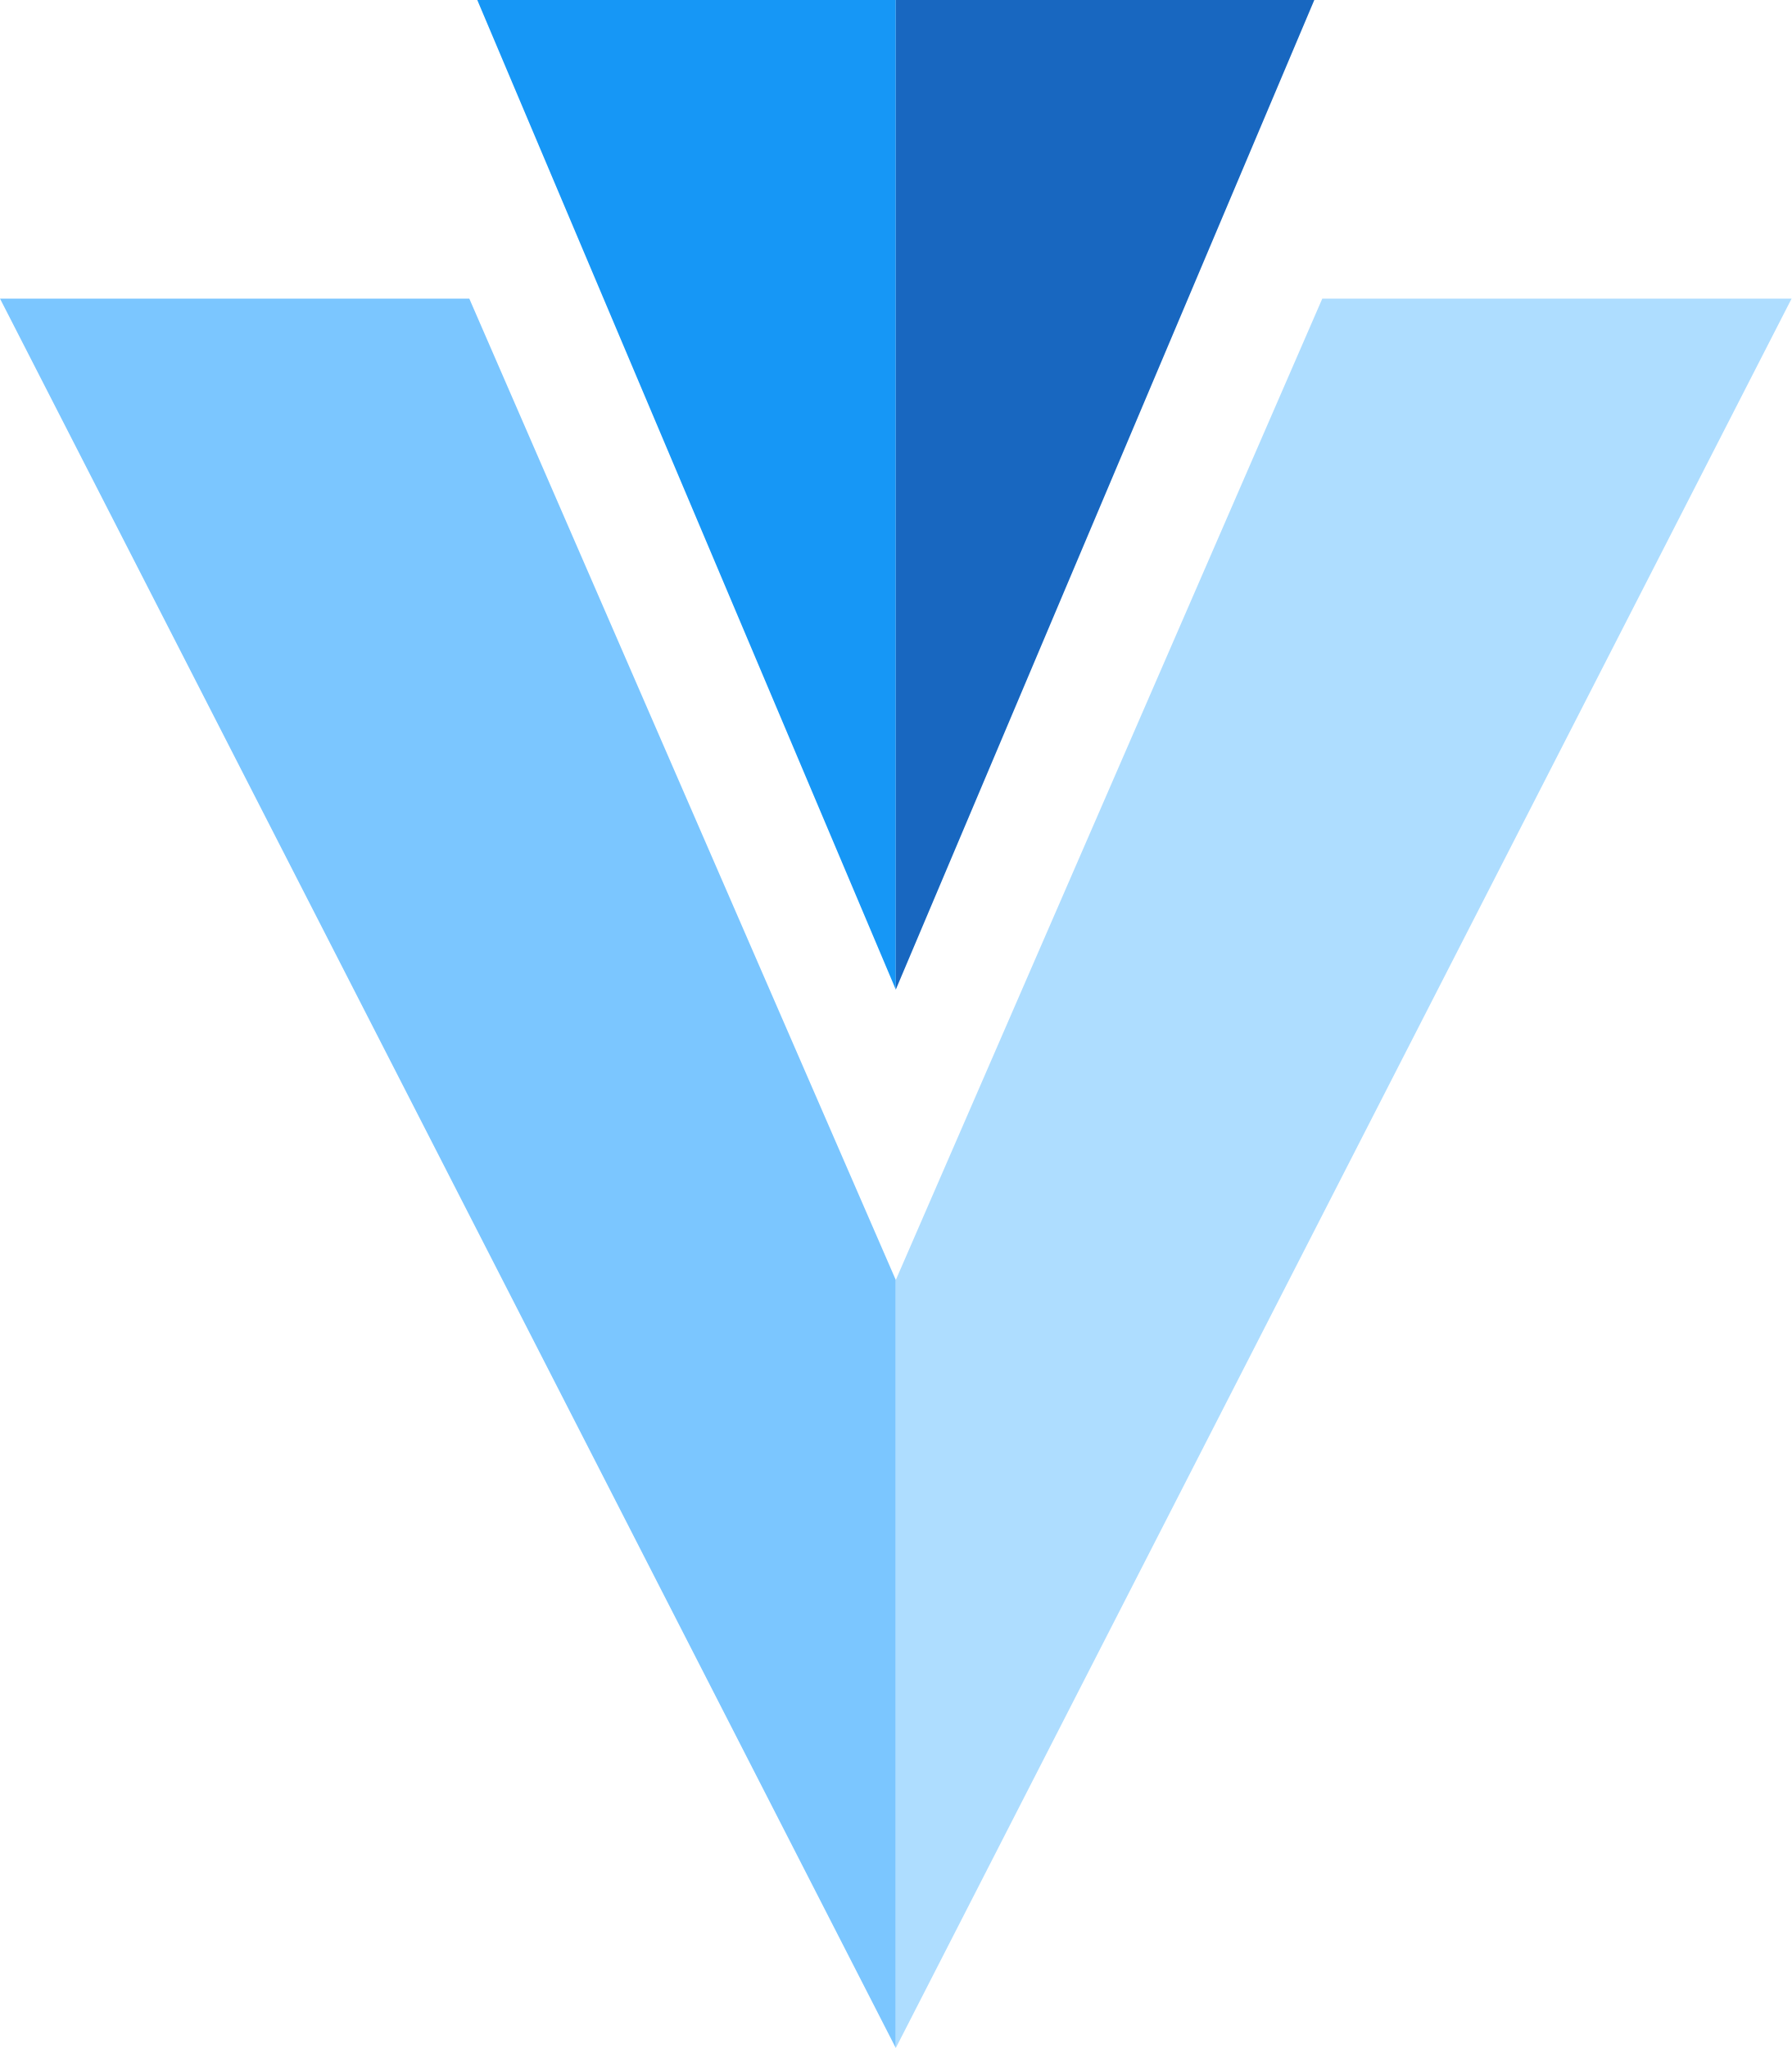
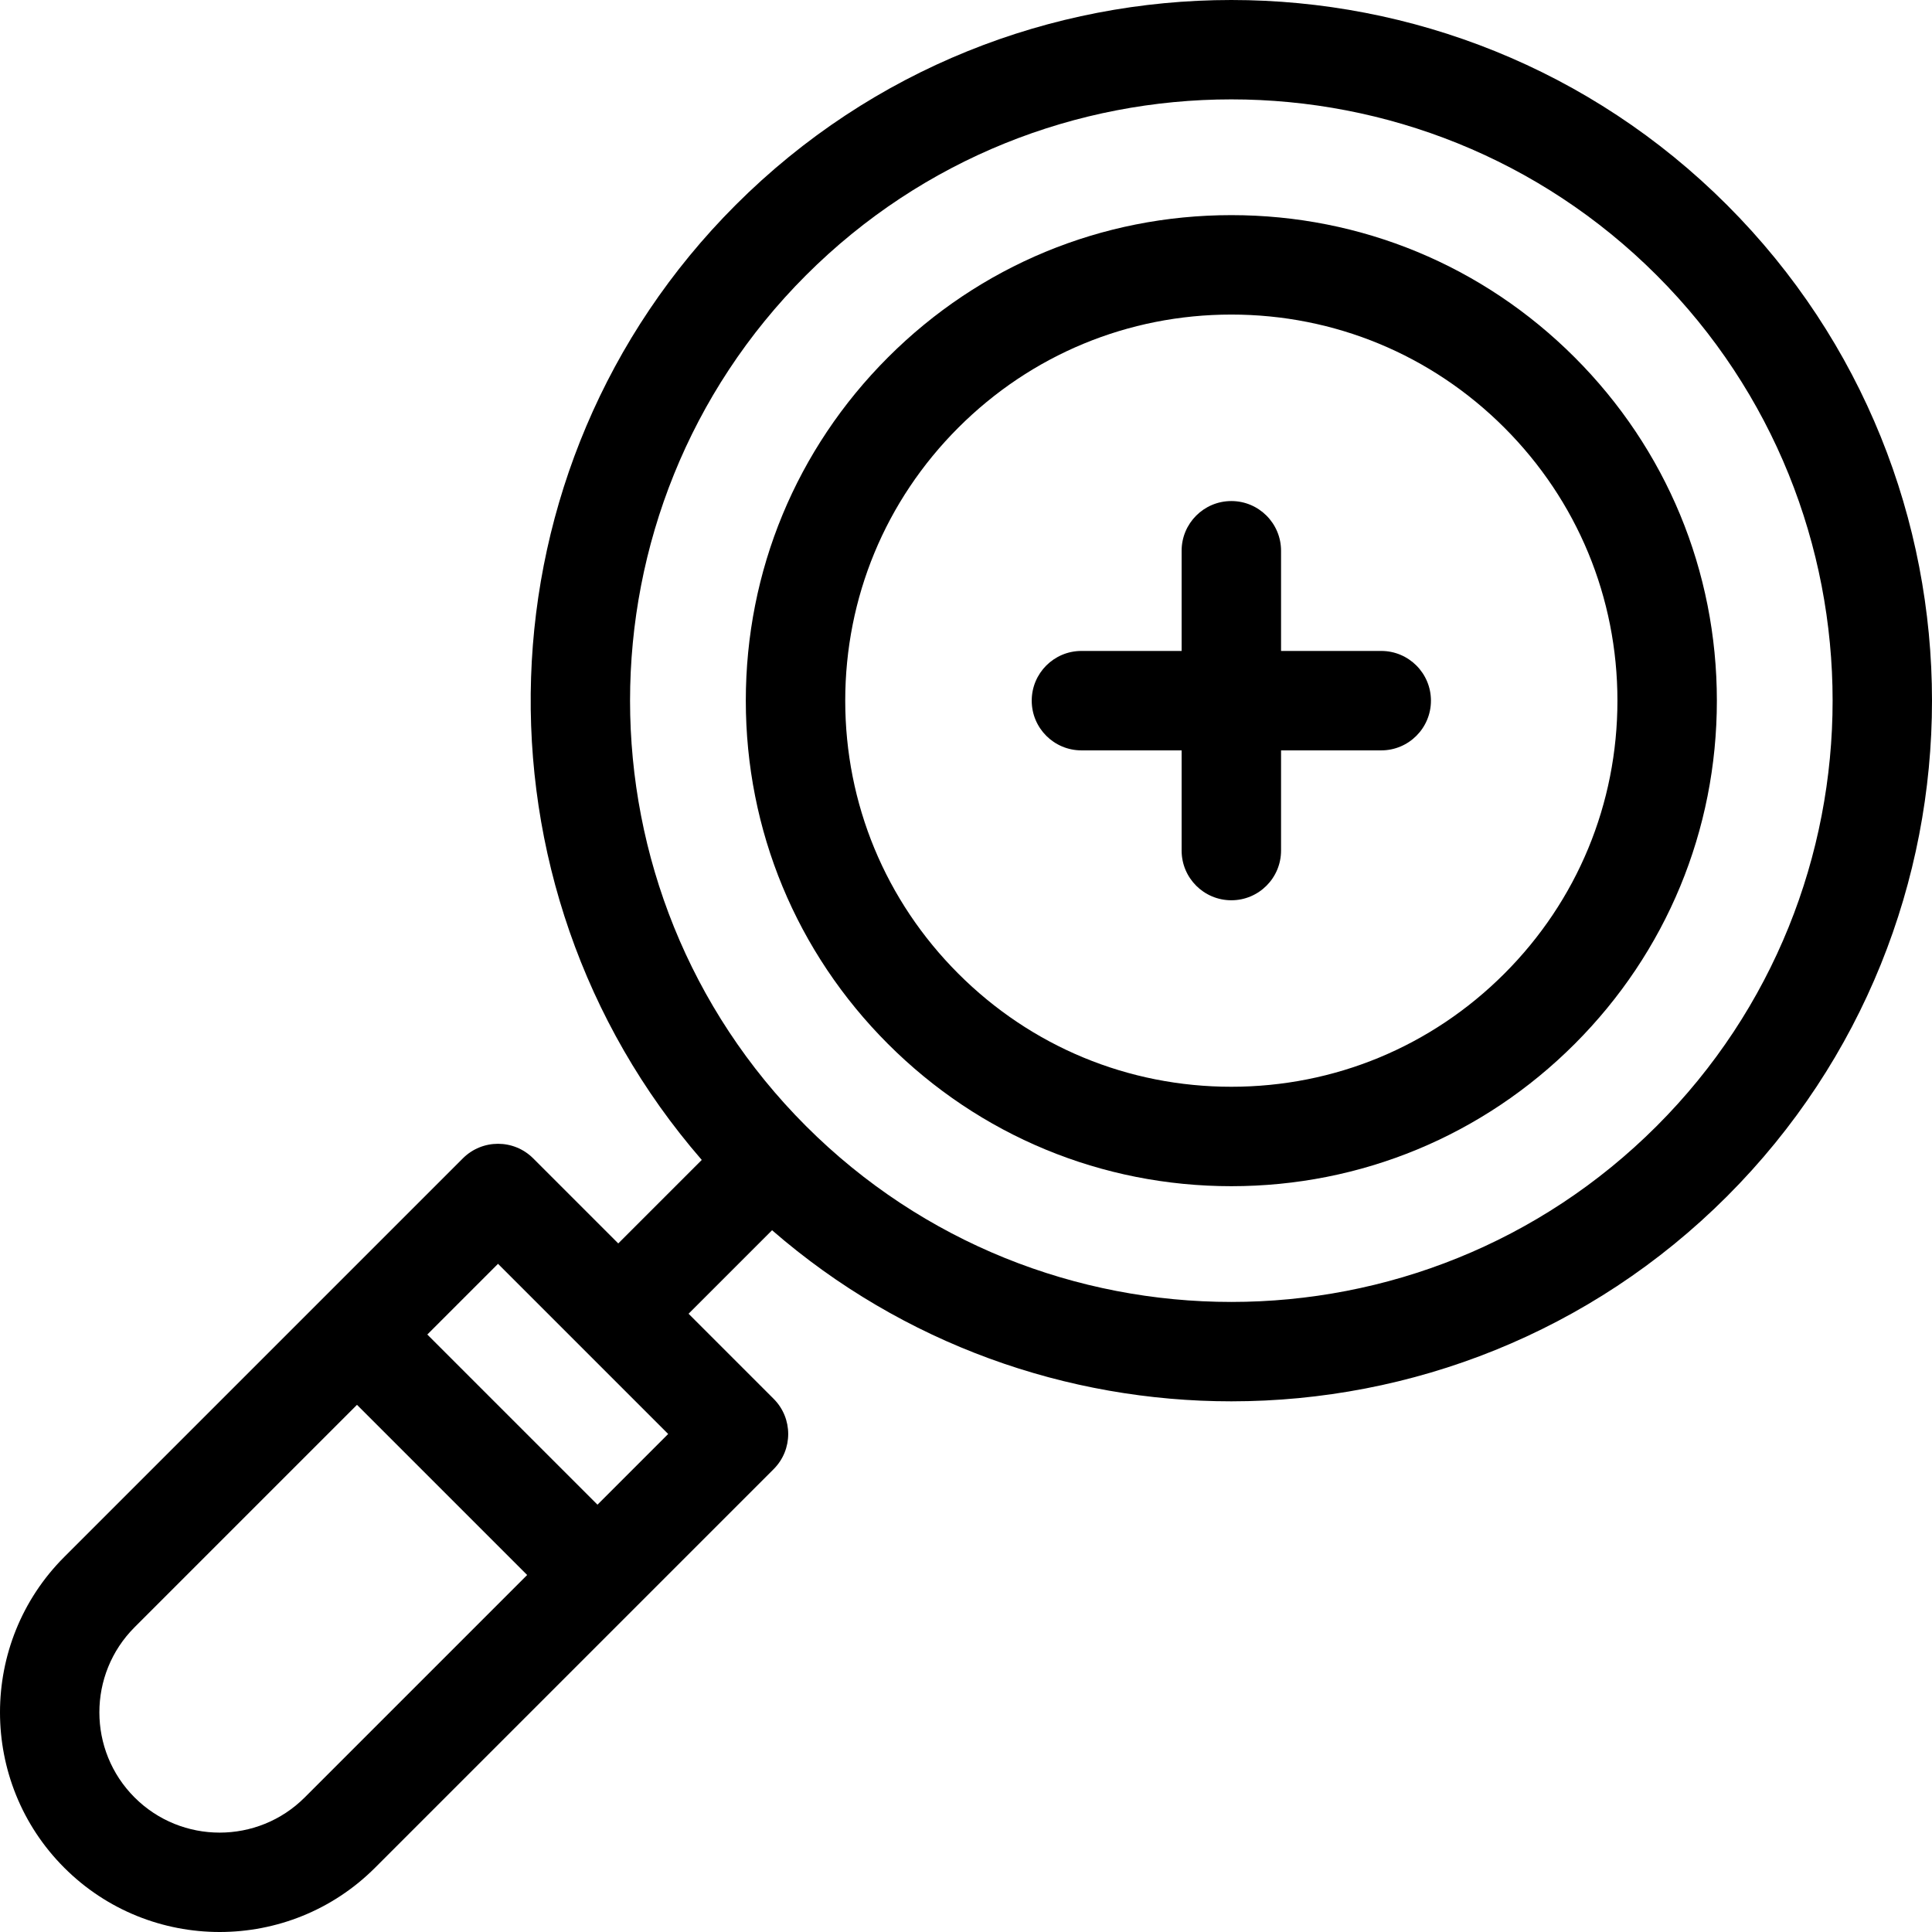
- <svg xmlns="http://www.w3.org/2000/svg" id="Layer_1" data-name="Layer 1" viewBox="0 0 87.5 100">
-   <defs>
-     <style>.cls-1{fill:#1697f6;}.cls-2{fill:#7bc6ff;}.cls-3{fill:#1867c0;}.cls-4{fill:#aeddff;}</style>
-   </defs>
-   <polyline class="cls-1" points="43.75 0 23.31 0 43.75 48.32" />
-   <polygon class="cls-2" points="43.75 62.5 43.75 100 0 14.58 22.92 14.58 43.75 62.5" />
-   <polyline class="cls-3" points="43.75 0 64.19 0 43.75 48.32" />
-   <polygon class="cls-4" points="64.58 14.58 87.5 14.58 43.75 100 43.75 62.5 64.58 14.58" />
+ <svg xmlns="http://www.w3.org/2000/svg" version="1.1" id="Layer_1" x="0px" y="0px" viewBox="0 0 512 512" style="enable-background:new 0 0 512 512;" xml:space="preserve">
+   <g>
+     <g>
+       <path d="M457.677,54.323c-72.434-72.431-190.289-72.428-262.721,0c-69.298,69.301-72.285,180.173-8.982,253.07l-22.129,22.129    l-22.547-22.547c-5.146-5.144-13.486-5.144-18.634,0L17.029,412.609c-22.705,22.706-22.705,59.652,0,82.361    C28.383,506.324,43.298,512,58.209,512c14.913,0,29.827-5.677,41.181-17.029l105.635-105.635c5.145-5.145,5.145-13.488,0-18.634    l-22.548-22.547l22.129-22.129c34.801,30.221,78.253,45.341,121.711,45.341c47.571,0,95.144-18.108,131.36-54.323    C530.108,244.61,530.108,126.755,457.677,54.323z M80.756,476.337c-12.433,12.432-32.661,12.435-45.095,0    c-12.434-12.432-12.434-32.663,0-45.095l58.947-58.947l45.095,45.095L80.756,476.337z M158.337,398.757l-45.095-45.095    l18.738-18.738l45.094,45.094L158.337,398.757z M439.044,298.41c-62.158,62.156-163.297,62.158-225.455,0    s-62.158-163.297,0-225.455c31.083-31.083,71.897-46.618,112.729-46.618c40.818,0,81.652,15.543,112.726,46.618    C501.201,135.113,501.201,236.253,439.044,298.41z" />
+     </g>
+   </g>
+   <g>
+     <g>
+       <path d="M417.3,94.699c-24.302-24.302-56.615-37.687-90.984-37.687c-34.368,0-66.68,13.385-90.983,37.687    c-24.303,24.302-37.687,56.615-37.687,90.984c0,34.368,13.385,66.68,37.687,90.983c24.302,24.303,56.615,37.688,90.983,37.688    c34.369,0,66.681-13.385,90.984-37.688c24.302-24.302,37.688-56.615,37.688-90.983C454.986,151.315,441.602,119.003,417.3,94.699z     M398.666,258.033c-19.326,19.327-45.02,29.97-72.351,29.97c-27.329,0-53.024-10.643-72.349-29.97    c-19.327-19.326-29.97-45.02-29.97-72.349c0-27.331,10.643-53.025,29.97-72.351c19.325-19.327,45.02-29.97,72.349-29.97    c27.331,0,53.025,10.643,72.351,29.97c19.327,19.326,29.97,45.02,29.97,72.351C428.636,213.013,417.993,238.708,398.666,258.033z" />
+     </g>
+   </g>
+   <g>
+     <g>
+       <path d="M366.04,172.507h-26.548v-26.548c0-7.275-5.9-13.175-13.175-13.175s-13.175,5.9-13.175,13.175v26.548h-26.549    c-7.277,0-13.175,5.9-13.175,13.175c0,7.277,5.899,13.175,13.175,13.175h26.549v26.549c0,7.277,5.9,13.175,13.175,13.175    s13.175-5.899,13.175-13.175v-26.549h26.548c7.275,0,13.175-5.899,13.175-13.175C379.215,178.406,373.317,172.507,366.04,172.507z    " />
+     </g>
+   </g>
+   <g>
+ </g>
+   <g>
+ </g>
+   <g>
+ </g>
+   <g>
+ </g>
+   <g>
+ </g>
+   <g>
+ </g>
+   <g>
+ </g>
+   <g>
+ </g>
+   <g>
+ </g>
+   <g>
+ </g>
+   <g>
+ </g>
+   <g>
+ </g>
+   <g>
+ </g>
+   <g>
+ </g>
+   <g>
+ </g>
</svg>
